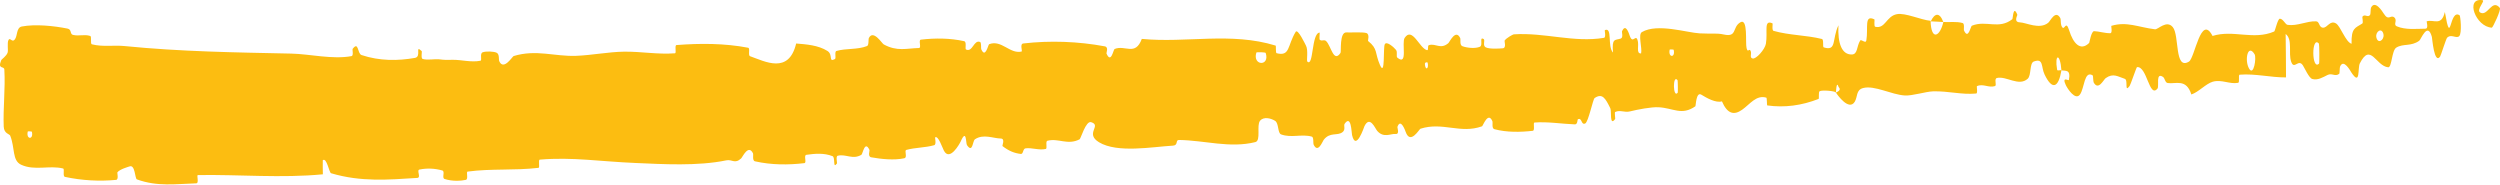
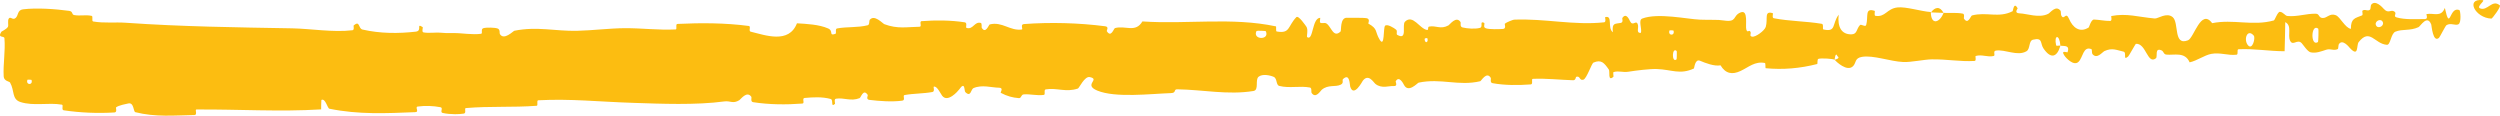
- <svg xmlns="http://www.w3.org/2000/svg" preserveAspectRatio="none" overflow="visible" style="display: block;" width="285.228" height="21.039" viewBox="0 0 285.228 21.039" fill="none">
-   <path id="Vector 36" d="M2.494 3.022C4.017 2.735 6.121 2.942 7.71 3.263C8.194 3.363 7.966 3.885 8.311 3.977C9.029 4.154 9.585 3.884 10.286 4.099C10.501 4.174 10.263 4.998 10.489 5.057C11.758 5.376 12.993 5.126 14.236 5.257C20.625 5.894 26.786 5.978 33.231 6.115C35.336 6.16 37.926 6.806 40.11 6.402C40.358 6.354 40.183 5.644 40.228 5.584C40.943 4.653 40.748 6.107 41.248 6.281C43.297 6.964 45.393 6.953 47.351 6.604C48.131 6.455 47.29 5.063 48.113 5.832C48.171 5.883 47.998 6.651 48.218 6.724C48.716 6.888 49.659 6.717 50.055 6.762C50.802 6.852 50.938 6.842 51.632 6.824C51.644 6.824 51.656 6.824 51.669 6.824C52.61 6.807 53.765 7.142 54.81 6.931C55.033 6.884 54.707 6.116 55.06 5.97C55.413 5.824 56.379 5.855 56.681 6.027C56.998 6.199 56.889 6.816 56.949 6.955C57.443 8.122 58.459 6.442 58.599 6.396C61.173 5.608 63.288 6.465 65.738 6.37C67.53 6.299 69.436 5.919 71.202 5.895C73.221 5.873 74.983 6.229 77.003 6.081C77.21 6.066 76.933 5.16 77.185 5.14C79.857 4.933 82.654 4.928 85.351 5.445C85.626 5.498 85.305 6.315 85.582 6.416C87.284 7.013 89.99 8.501 90.835 4.963C91.965 5.058 93.351 5.147 94.404 5.814C95.082 6.243 94.478 7.143 95.257 6.74C95.432 6.65 95.171 5.891 95.436 5.814C96.552 5.491 97.803 5.693 98.922 5.254C99.15 5.163 99.061 4.478 99.121 4.352C99.633 3.329 100.616 4.951 100.822 5.064C102.357 5.905 103.43 5.511 104.842 5.479C105.17 5.472 104.748 4.564 105.062 4.524C106.698 4.33 108.392 4.345 109.988 4.695C110.345 4.775 110.049 5.574 110.222 5.652C110.981 5.989 111.091 4.497 111.822 4.791C111.976 4.851 111.916 5.527 111.946 5.6C112.423 6.744 112.739 5.085 112.849 5.045C114.255 4.495 115.2 6.179 116.541 5.884C116.701 5.847 116.304 5.009 116.757 4.958C119.789 4.607 123.009 4.72 126.044 5.287C126.517 5.374 126.206 6.027 126.239 6.105C126.767 7.319 127.017 5.656 127.169 5.588C128.374 5.094 129.529 6.437 130.27 4.439C135.392 4.928 140.429 3.631 145.538 5.202C145.602 5.22 145.519 6.038 145.648 6.07C147.205 6.468 146.862 5.216 147.826 3.631C148.069 3.233 148.925 5.069 149 5.204C149.273 5.698 149.056 6.918 149.145 7.013C149.877 7.753 149.61 3.755 150.561 3.718C150.591 3.723 150.494 4.465 150.576 4.535C150.831 4.756 151.06 4.454 151.309 4.698C151.878 5.264 152.146 7.201 152.941 6.038C153.042 5.887 152.793 3.623 153.637 3.698C153.973 3.73 155.458 3.635 155.882 3.766C156.305 3.897 156.046 4.64 156.077 4.67C157.239 5.595 156.827 6.012 157.446 7.423C158.066 8.828 157.78 5.431 157.996 5.042C158.217 4.655 159.059 5.422 159.271 5.692C159.482 5.962 159.25 6.436 159.434 6.586C160.656 7.568 159.889 4.878 160.259 4.323C161.131 3.009 161.945 5.505 162.802 5.72C163.033 5.778 162.825 5.211 163.027 5.149C163.828 4.913 164.345 5.682 165.241 4.925C165.386 4.802 166.083 3.256 166.598 4.351C166.672 4.509 166.504 5.146 166.851 5.273C167.369 5.465 168.296 5.568 168.84 5.337C169.241 5.166 168.735 4.147 169.26 4.45C169.493 4.585 169.094 5.207 169.53 5.41C169.964 5.613 171.054 5.545 171.469 5.509C171.884 5.471 171.627 4.694 171.658 4.64C171.85 4.329 172.633 3.919 172.704 3.918C176.248 3.687 179.552 4.888 182.996 4.318C183.264 4.274 183.053 3.452 183.094 3.437C184.003 3.055 183.359 5.286 184.032 5.999C183.875 4.321 184.267 4.611 184.911 4.402C185.222 4.3 185.026 3.655 185.052 3.587C185.48 2.58 185.854 3.845 185.947 4.104C186.292 5.053 186.586 3.905 186.82 4.539C187.055 5.169 186.607 6.133 187.233 6.097C187.386 5.488 186.861 3.933 187.327 3.66C189.094 2.626 192.481 3.734 193.925 3.807C195.368 3.881 195.83 3.752 196.679 3.938C198.214 4.273 197.613 3.127 198.538 2.557C199.457 1.987 199.11 4.876 199.268 5.489C199.424 6.101 199.545 5.46 199.722 5.793C199.9 6.126 199.56 6.559 199.951 6.672C200.343 6.785 201.36 5.646 201.473 4.995C201.711 3.616 201.179 2.199 202.225 2.664C202.285 2.692 202.122 3.455 202.351 3.522C204.166 4.036 206.053 4 207.861 4.446C208.109 4.509 207.921 5.357 208.067 5.403C209.578 5.884 208.991 4.487 209.75 2.882C209.646 4.984 210.147 6.248 211.282 6.217C211.965 6.199 211.813 5.289 212.231 4.627C212.356 4.428 212.863 5.038 212.935 4.604C213.17 3.187 212.654 1.63 213.852 2.212C213.905 2.24 213.77 3.016 213.95 3.056C215.112 3.317 215.198 1.841 216.425 1.616C217.388 1.439 219.149 2.27 220.262 2.374C220.328 4.73 221.354 4.151 221.717 2.511C222.44 2.55 223.214 2.429 223.92 2.627C224.162 2.694 224.031 3.382 224.064 3.454C224.568 4.592 224.819 3.001 224.971 2.933C226.624 2.267 228.038 3.412 229.599 2.181C229.654 2.137 229.684 0.498 230.159 1.676C230.19 1.757 229.688 2.521 230.446 2.55C231.203 2.579 232.667 3.401 233.679 2.604C233.925 2.412 234.514 1.06 235.068 2.077C235.142 2.216 235.085 2.688 235.193 2.945C235.545 3.765 235.656 2.105 236.085 3.495C236.514 4.885 237.336 5.907 238.357 4.898C238.389 4.868 238.59 3.548 238.923 3.556C239.456 3.57 240.221 3.815 240.776 3.785C241.041 3.77 240.84 2.963 240.886 2.947C242.651 2.423 243.941 3.1 245.864 3.342C246.216 3.388 247.181 2.24 247.893 3.091C248.675 4.023 248.061 8.047 249.739 7.03C250.417 6.623 251.092 1.522 252.431 4.101C254.808 3.359 257.089 4.617 259.465 3.596C259.572 3.551 259.86 2.124 260.115 2.133C260.494 2.15 260.727 2.803 260.999 2.837C262.138 2.993 263.152 2.388 264.248 2.434C264.664 2.45 264.545 3.139 265.041 3.159C265.537 3.177 265.832 2.265 266.519 2.674C267.038 2.986 267.616 4.806 268.293 4.995C268.25 3.18 268.711 3.199 269.512 2.689C269.666 2.59 269.473 1.965 269.544 1.886C269.835 1.549 270.135 2.061 270.409 1.696C270.476 1.608 270.456 0.988 270.509 0.882C270.961 -0.049 271.816 1.314 271.963 1.551C272.526 2.453 272.742 1.638 273.161 1.985C273.579 2.333 272.992 2.81 273.473 3.012C274.469 3.43 275.726 3.282 276.721 3.273C277.117 3.265 276.816 2.448 276.872 2.428C277.683 2.187 278.545 3.035 278.937 1.37C279.668 5.609 279.416 0.938 280.621 1.746C280.716 1.812 280.91 3.822 280.567 4.131C280.223 4.44 279.662 3.831 279.188 4.311C279.075 4.423 278.48 6.337 278.394 6.455C277.715 7.376 277.499 4.369 277.455 4.205C276.96 2.436 276.223 4.501 276.012 4.65C275.053 5.332 274.202 4.94 273.397 5.431C272.871 5.749 272.893 7.723 272.469 7.679C271.058 7.532 270.464 4.8 269.234 7.236C268.97 7.755 269.334 9.9 268.255 8.244C268.188 8.139 267.374 6.617 266.975 7.615C266.925 7.741 266.951 8.369 266.88 8.424C266.409 8.784 266.067 8.296 265.549 8.556C265.03 8.816 264.41 9.197 263.8 9.007C263.433 8.893 262.923 7.74 262.739 7.461C262.218 6.654 261.744 8.027 261.403 7.039C261.059 6.046 261.598 4.498 260.772 3.879C260.804 5.512 260.8 7.19 260.815 8.833C259.059 8.843 257.301 8.381 255.538 8.521C255.32 8.539 255.577 9.408 255.343 9.451C254.359 9.628 253.471 9.036 252.455 9.324C251.669 9.55 250.837 10.512 250.014 10.778C249.434 8.93 248.223 9.611 247.32 9.474C247.004 9.427 247.006 8.928 246.776 8.774C245.911 8.204 246.369 9.839 246.148 10.108C245.2 11.254 244.973 7.521 243.811 7.658C243.749 7.664 243.071 9.684 242.971 9.812C242.342 10.646 242.836 9.123 242.417 8.992C241.654 8.752 241.109 8.296 240.242 8.913C239.99 9.096 239.415 10.361 238.876 9.42C238.805 9.297 238.817 8.637 238.762 8.601C237.774 7.995 237.828 10.064 237.304 10.785C236.781 11.506 235.877 10.111 235.689 9.706C235.197 8.659 236.018 9.238 236.039 9.133C236.279 7.879 235.668 8.116 235.191 8.029C235.045 6.004 234.389 6.151 234.697 7.947C234.732 8.143 235.093 7.94 235.191 8.029C234.852 10.034 234.135 10.317 233.263 8.488C232.854 7.631 233.175 6.602 232.041 7.017C231.528 7.205 231.782 8.593 231.337 8.991C230.322 9.9 228.912 8.649 227.843 8.895C227.455 8.985 227.865 9.734 227.601 9.822C226.9 10.056 226.253 9.507 225.554 9.827C225.49 9.857 225.678 10.652 225.457 10.67C223.792 10.827 222.291 10.371 220.539 10.423C219.69 10.449 218.194 10.948 217.315 10.892C215.799 10.801 213.867 9.709 212.578 10.041C211.737 10.255 211.953 11.048 211.611 11.607C210.95 12.69 209.639 10.844 209.461 10.557C209.456 10.548 210.177 10.332 209.772 9.936C209.514 9.088 209.469 10.553 209.461 10.557C209.344 10.372 207.885 10.246 207.603 10.41C207.449 10.499 207.566 11.254 207.485 11.287C205.556 12.04 203.604 12.307 201.619 12.027C201.583 12.013 201.603 11.163 201.521 11.141C200.364 10.807 199.677 11.873 198.757 12.524C197.832 13.176 197.073 12.998 196.458 11.564C195.751 11.774 194.705 11.169 194.103 10.801C193.501 10.433 193.482 12.087 193.432 12.122C191.859 13.227 190.907 12.318 189.214 12.235C188.412 12.192 186.84 12.492 185.987 12.705C185.312 12.876 184.888 12.505 184.273 12.776C184.189 12.812 184.303 13.544 184.278 13.573C183.614 14.479 183.881 12.67 183.725 12.354C183.157 11.207 182.82 10.598 181.937 11.181C181.733 11.315 181.226 13.925 180.854 14.091C180.369 14.301 180.519 13.367 180.013 13.611C179.97 13.631 180.001 14.203 179.682 14.19C178.205 14.136 176.592 13.864 175.076 13.979C174.868 13.993 175.169 14.89 174.87 14.925C173.458 15.086 171.893 15.112 170.5 14.739C170.157 14.645 170.345 14.001 170.264 13.816C169.769 12.691 169.192 14.374 169.088 14.41C166.615 15.302 164.599 13.875 162.058 14.687C161.919 14.735 160.912 16.554 160.375 15.047C160.339 14.947 159.806 13.404 159.429 14.487C159.405 14.555 159.73 15.347 159.213 15.284C158.703 15.222 157.875 15.791 157.129 14.935C156.892 14.666 156.298 13.13 155.672 14.396C155.632 14.484 154.7 17.329 154.258 15.407C154.186 15.091 154.17 13.04 153.411 14.121C153.266 14.33 153.56 14.777 153.169 15.077C152.57 15.54 151.736 15.023 151.016 15.963C150.888 16.13 150.372 17.542 149.876 16.504C149.799 16.341 149.908 15.653 149.665 15.585C148.508 15.261 147.333 15.764 146.164 15.335C145.751 15.184 145.917 14.071 145.481 13.79C145.046 13.511 144.182 13.258 143.759 13.78C143.335 14.302 143.892 16.045 143.224 16.212C140.306 16.936 137.443 16.009 134.511 15.969C134.078 15.963 134.46 16.58 133.824 16.616C131.479 16.752 127.49 17.495 125.394 16.233C123.73 15.221 125.742 14.327 124.485 13.937C123.88 13.752 123.313 15.824 123.172 15.894C121.804 16.602 120.768 15.732 119.502 16.059C119.24 16.127 119.53 16.947 119.307 16.996C118.546 17.169 117.731 16.829 117.007 16.924C116.683 16.968 116.767 17.6 116.466 17.563C115.742 17.48 115.117 17.237 114.379 16.67C114.312 16.618 114.719 15.813 114.179 15.804C113.305 15.791 112.205 15.246 111.236 15.889C110.949 16.082 110.992 17.532 110.323 16.555C110.183 16.351 110.285 14.604 109.609 16.136C109.492 16.39 108.356 18.464 107.687 17.18C107.511 16.842 107.043 15.434 106.694 15.671C106.647 15.709 106.871 16.48 106.578 16.567C105.545 16.86 104.456 16.818 103.409 17.102C103.13 17.179 103.58 17.969 103.163 18.058C102.026 18.305 100.551 18.155 99.397 17.947C98.972 17.868 99.238 17.19 99.204 17.118C98.667 15.956 98.437 17.561 98.278 17.66C97.287 18.255 96.493 17.535 95.579 17.768C95.327 17.83 95.536 18.583 95.488 18.653C94.988 19.335 95.331 17.955 94.985 17.817C94.011 17.428 92.954 17.529 92.004 17.662C91.655 17.712 92.082 18.578 91.769 18.613C89.928 18.834 87.986 18.823 86.141 18.406C85.795 18.326 85.985 17.639 85.908 17.487C85.376 16.421 84.716 17.927 84.557 18.074C83.833 18.745 83.531 18.156 82.87 18.293C79.595 18.974 75.583 18.727 72.528 18.596C68.498 18.43 65.354 17.901 61.598 18.21C61.361 18.228 61.635 19.122 61.43 19.15C58.675 19.471 56.062 19.215 53.357 19.576C53.139 19.604 53.486 20.448 53.137 20.522C52.831 20.589 52.489 20.625 52.144 20.625C51.657 20.625 51.163 20.562 50.732 20.422C50.364 20.303 50.824 19.551 50.454 19.447C49.593 19.203 48.696 19.175 47.86 19.343C47.49 19.418 48.09 20.272 47.599 20.3C44.275 20.51 41.173 20.775 37.773 19.765C37.545 19.695 37.283 17.923 36.826 18.282C36.809 18.777 36.832 19.358 36.836 19.886C32.116 20.343 27.335 19.899 22.583 19.973C22.386 19.976 22.76 20.906 22.379 20.917C20.099 20.984 17.952 21.321 15.617 20.464C15.381 20.38 15.435 18.718 14.761 18.992C14.631 19.042 13.673 19.296 13.39 19.666C13.356 19.722 13.571 20.49 13.238 20.523C11.347 20.705 9.333 20.595 7.416 20.181C7.113 20.113 7.407 19.278 7.192 19.222C5.638 18.832 3.946 19.509 2.406 18.792C1.37 18.307 1.723 16.874 1.165 15.478C1.093 15.282 0.452 15.254 0.424 14.437C0.34 12.384 0.621 10.135 0.496 7.946C0.478 7.476 -0.326 7.983 0.151 6.844C0.189 6.768 0.74 6.389 0.87 6C0.963 5.732 0.791 4.903 0.97 4.56C1.153 4.216 1.382 4.909 1.688 4.502C2.019 4.089 1.841 3.148 2.494 3.022ZM191.397 9.156C190.826 8.384 190.856 11.291 191.415 10.574C191.442 10.536 191.427 9.194 191.397 9.156ZM257.229 6.191C256.467 4.937 256.052 6.839 256.592 7.809C257.132 8.778 257.46 6.571 257.229 6.191ZM264.57 4.974C263.7 3.996 263.726 8.119 264.585 7.253C264.635 7.204 264.621 5.031 264.57 4.974ZM3.637 15.029C3.627 14.991 3.172 14.965 3.168 15.003C2.95 15.931 3.856 15.984 3.637 15.029ZM271.853 3.678C271.572 3.131 270.85 3.802 271.198 4.482C271.479 5.03 272.203 4.358 271.853 3.678ZM162.878 7.137C162.868 7.094 162.551 7.067 162.567 7.311C162.618 8.098 163.049 7.859 162.878 7.137ZM284.297 3.156C282.451 3.071 281.207 -0.288 283.225 0.02C283.59 0.076 282.484 1.134 282.958 1.423C283.824 1.95 284.303 -0.207 285.21 0.904C285.374 1.108 284.403 3.168 284.294 3.161C284.295 3.159 284.296 3.158 284.297 3.156ZM190.953 5.68C190.94 5.642 190.505 5.622 190.496 5.661C190.296 6.592 191.173 6.632 190.953 5.68ZM144.405 6.04C144.377 5.959 143.368 5.921 143.339 5.998C142.871 7.525 144.911 7.607 144.405 6.04ZM220.282 2.436C220.723 1.491 221.29 1.36 221.715 2.51C221.238 2.466 220.76 2.475 220.282 2.436Z" fill="#FCBD11" />
+ <svg xmlns="http://www.w3.org/2000/svg" preserveAspectRatio="none" overflow="visible" style="display: block;" width="92.995" height="4.302" viewBox="0 0 92.995 4.302" fill="none">
+   <path id="Vector 36" d="M0.856 0.347C1.366 0.285 2.053 0.333 2.571 0.404C2.729 0.427 2.651 0.541 2.763 0.561C2.996 0.6 3.18 0.542 3.407 0.589C3.477 0.606 3.394 0.786 3.467 0.799C3.879 0.87 4.284 0.817 4.688 0.847C6.767 0.992 8.773 1.017 10.872 1.054C11.557 1.067 12.397 1.211 13.111 1.125C13.192 1.115 13.141 0.959 13.156 0.946C13.396 0.743 13.321 1.061 13.483 1.099C14.145 1.251 14.828 1.251 15.469 1.177C15.724 1.145 15.46 0.84 15.723 1.009C15.741 1.02 15.679 1.188 15.75 1.204C15.911 1.24 16.22 1.204 16.348 1.214C16.591 1.235 16.635 1.233 16.863 1.23C16.866 1.23 16.87 1.23 16.874 1.23C17.18 1.227 17.554 1.302 17.896 1.257C17.969 1.246 17.868 1.078 17.985 1.047C18.101 1.015 18.415 1.023 18.512 1.061C18.614 1.099 18.574 1.234 18.593 1.264C18.745 1.52 19.088 1.154 19.134 1.144C19.979 0.974 20.661 1.164 21.46 1.146C22.044 1.133 22.668 1.052 23.243 1.048C23.901 1.046 24.472 1.126 25.132 1.095C25.199 1.093 25.116 0.894 25.198 0.89C26.07 0.848 26.981 0.85 27.855 0.966C27.945 0.978 27.834 1.156 27.923 1.178C28.473 1.311 29.344 1.639 29.645 0.867C30.013 0.889 30.464 0.91 30.802 1.057C31.019 1.151 30.816 1.347 31.073 1.26C31.13 1.241 31.051 1.075 31.138 1.058C31.504 0.989 31.91 1.034 32.278 0.939C32.352 0.92 32.328 0.77 32.349 0.742C32.523 0.519 32.831 0.875 32.898 0.9C33.392 1.086 33.744 1.001 34.204 0.995C34.311 0.994 34.18 0.795 34.283 0.787C34.817 0.746 35.369 0.751 35.886 0.83C36.002 0.848 35.9 1.022 35.955 1.039C36.2 1.114 36.247 0.788 36.483 0.853C36.533 0.866 36.508 1.014 36.517 1.03C36.664 1.281 36.779 0.918 36.816 0.909C37.278 0.791 37.573 1.16 38.012 1.097C38.064 1.089 37.941 0.906 38.089 0.895C39.079 0.822 40.127 0.85 41.112 0.977C41.265 0.997 41.159 1.139 41.169 1.156C41.332 1.422 41.426 1.059 41.476 1.044C41.872 0.938 42.238 1.233 42.495 0.797C44.159 0.91 45.81 0.632 47.462 0.981C47.483 0.985 47.449 1.164 47.491 1.171C47.995 1.26 47.893 0.985 48.219 0.64C48.301 0.553 48.566 0.956 48.59 0.985C48.675 1.094 48.595 1.36 48.623 1.381C48.856 1.544 48.799 0.669 49.109 0.662C49.119 0.663 49.082 0.825 49.108 0.841C49.189 0.889 49.266 0.824 49.346 0.877C49.527 1.002 49.599 1.426 49.867 1.172C49.901 1.139 49.837 0.644 50.111 0.661C50.221 0.669 50.705 0.65 50.842 0.679C50.979 0.708 50.889 0.87 50.899 0.877C51.27 1.08 51.133 1.171 51.324 1.48C51.515 1.788 51.448 1.045 51.521 0.96C51.596 0.876 51.865 1.044 51.932 1.104C51.998 1.163 51.919 1.266 51.978 1.299C52.369 1.515 52.139 0.926 52.264 0.805C52.558 0.519 52.804 1.066 53.081 1.114C53.156 1.127 53.093 1.002 53.159 0.989C53.422 0.939 53.584 1.107 53.882 0.943C53.93 0.916 54.169 0.579 54.328 0.819C54.351 0.853 54.291 0.992 54.404 1.021C54.571 1.063 54.872 1.087 55.051 1.037C55.183 1 55.026 0.777 55.194 0.843C55.269 0.873 55.135 1.009 55.275 1.054C55.415 1.099 55.771 1.085 55.906 1.077C56.041 1.07 55.964 0.899 55.974 0.888C56.039 0.82 56.297 0.731 56.32 0.731C57.477 0.684 58.544 0.951 59.67 0.83C59.758 0.821 59.695 0.641 59.708 0.638C60.007 0.555 59.781 1.042 59.995 1.199C59.956 0.832 60.082 0.896 60.293 0.851C60.395 0.829 60.336 0.687 60.345 0.673C60.492 0.453 60.604 0.73 60.633 0.787C60.738 0.995 60.842 0.744 60.914 0.883C60.986 1.021 60.832 1.231 61.036 1.224C61.091 1.091 60.932 0.75 61.086 0.691C61.669 0.467 62.764 0.713 63.233 0.731C63.703 0.749 63.855 0.721 64.13 0.763C64.627 0.838 64.44 0.586 64.746 0.463C65.049 0.339 64.914 0.971 64.961 1.105C65.007 1.239 65.051 1.099 65.107 1.172C65.162 1.245 65.048 1.339 65.175 1.364C65.301 1.389 65.641 1.141 65.683 0.999C65.771 0.698 65.608 0.388 65.945 0.491C65.965 0.497 65.906 0.663 65.98 0.678C66.568 0.793 67.182 0.787 67.768 0.886C67.848 0.9 67.781 1.086 67.828 1.096C68.316 1.203 68.136 0.897 68.395 0.547C68.345 1.006 68.499 1.283 68.869 1.278C69.092 1.274 69.049 1.075 69.19 0.931C69.232 0.888 69.393 1.022 69.419 0.927C69.507 0.617 69.351 0.276 69.736 0.405C69.753 0.411 69.704 0.581 69.762 0.589C70.138 0.648 70.178 0.325 70.579 0.277C70.894 0.24 71.461 0.424 71.823 0.448C71.827 0.963 72.165 0.837 72.296 0.479C72.531 0.489 72.784 0.463 73.013 0.507C73.091 0.522 73.043 0.672 73.053 0.688C73.209 0.937 73.303 0.59 73.353 0.575C73.896 0.431 74.348 0.683 74.866 0.416C74.884 0.406 74.906 0.048 75.052 0.306C75.061 0.324 74.892 0.491 75.139 0.498C75.385 0.505 75.856 0.686 76.192 0.513C76.273 0.471 76.475 0.176 76.648 0.4C76.671 0.43 76.649 0.533 76.682 0.589C76.79 0.769 76.839 0.406 76.969 0.711C77.098 1.015 77.358 1.239 77.698 1.02C77.709 1.014 77.784 0.725 77.892 0.727C78.066 0.731 78.313 0.785 78.494 0.779C78.581 0.777 78.521 0.6 78.536 0.596C79.115 0.484 79.531 0.633 80.155 0.688C80.269 0.699 80.592 0.449 80.818 0.636C81.065 0.841 80.835 1.72 81.389 1.499C81.613 1.411 81.872 0.296 82.288 0.862C83.068 0.702 83.801 0.98 84.583 0.76C84.618 0.75 84.723 0.438 84.806 0.44C84.929 0.445 85 0.588 85.088 0.595C85.458 0.631 85.793 0.499 86.15 0.511C86.285 0.515 86.241 0.665 86.403 0.67C86.564 0.675 86.667 0.476 86.888 0.566C87.055 0.635 87.229 1.033 87.448 1.075C87.448 0.678 87.598 0.683 87.862 0.573C87.913 0.551 87.855 0.414 87.879 0.397C87.976 0.324 88.07 0.436 88.162 0.357C88.185 0.337 88.183 0.202 88.201 0.179C88.355 -0.025 88.623 0.275 88.669 0.327C88.846 0.524 88.923 0.346 89.056 0.423C89.19 0.499 88.995 0.603 89.15 0.648C89.472 0.74 89.882 0.709 90.206 0.708C90.335 0.707 90.243 0.528 90.262 0.524C90.528 0.472 90.802 0.659 90.943 0.295C91.148 1.223 91.102 0.201 91.488 0.379C91.519 0.394 91.567 0.833 91.452 0.901C91.338 0.968 91.16 0.834 91.002 0.938C90.964 0.963 90.756 1.38 90.727 1.406C90.499 1.607 90.451 0.949 90.438 0.913C90.29 0.526 90.035 0.976 89.965 1.009C89.647 1.157 89.373 1.07 89.107 1.177C88.933 1.245 88.926 1.677 88.788 1.667C88.329 1.633 88.157 1.035 87.738 1.566C87.648 1.68 87.75 2.149 87.411 1.786C87.39 1.763 87.136 1.429 86.999 1.647C86.981 1.674 86.985 1.811 86.962 1.824C86.805 1.902 86.698 1.795 86.527 1.851C86.356 1.907 86.151 1.99 85.954 1.947C85.835 1.922 85.678 1.67 85.62 1.608C85.457 1.431 85.292 1.731 85.188 1.514C85.084 1.297 85.271 0.959 85.007 0.823C85.005 1.18 84.991 1.547 84.983 1.906C84.411 1.906 83.842 1.803 83.267 1.832C83.195 1.836 83.273 2.026 83.196 2.035C82.874 2.073 82.589 1.942 82.256 2.004C81.999 2.052 81.72 2.262 81.45 2.319C81.275 1.914 80.876 2.062 80.583 2.031C80.48 2.02 80.484 1.911 80.411 1.877C80.133 1.751 80.27 2.11 80.196 2.168C79.879 2.417 79.833 1.601 79.453 1.63C79.433 1.631 79.197 2.072 79.164 2.1C78.952 2.281 79.125 1.949 78.989 1.92C78.743 1.866 78.569 1.766 78.281 1.9C78.198 1.94 78.001 2.216 77.833 2.009C77.811 1.982 77.819 1.838 77.802 1.83C77.484 1.696 77.486 2.149 77.31 2.306C77.134 2.463 76.851 2.157 76.792 2.068C76.64 1.839 76.903 1.966 76.911 1.943C76.998 1.669 76.797 1.721 76.643 1.701C76.611 1.258 76.396 1.289 76.483 1.683C76.493 1.725 76.612 1.681 76.643 1.701C76.517 2.139 76.282 2.2 76.011 1.799C75.885 1.611 75.997 1.387 75.625 1.476C75.456 1.517 75.528 1.82 75.38 1.907C75.043 2.104 74.593 1.829 74.243 1.882C74.116 1.901 74.244 2.066 74.157 2.084C73.927 2.135 73.72 2.014 73.49 2.083C73.469 2.09 73.524 2.264 73.452 2.267C72.909 2.3 72.423 2.198 71.852 2.208C71.576 2.212 71.084 2.32 70.799 2.307C70.305 2.285 69.684 2.044 69.262 2.115C68.986 2.161 69.051 2.335 68.935 2.456C68.712 2.693 68.299 2.287 68.243 2.225C68.241 2.222 68.478 2.176 68.349 2.089C68.271 1.903 68.246 2.224 68.243 2.225C68.206 2.184 67.732 2.155 67.639 2.19C67.588 2.21 67.62 2.375 67.594 2.382C66.96 2.544 66.322 2.6 65.677 2.537C65.666 2.534 65.679 2.348 65.652 2.343C65.278 2.269 65.046 2.501 64.741 2.642C64.435 2.784 64.189 2.744 64 2.43C63.768 2.475 63.432 2.342 63.238 2.26C63.045 2.179 63.026 2.541 63.01 2.548C62.489 2.788 62.186 2.588 61.635 2.568C61.374 2.558 60.86 2.622 60.58 2.667C60.359 2.704 60.224 2.622 60.022 2.681C59.994 2.689 60.026 2.849 60.017 2.855C59.794 3.053 59.895 2.657 59.846 2.588C59.67 2.337 59.565 2.203 59.273 2.329C59.206 2.358 59.021 2.929 58.898 2.964C58.739 3.01 58.794 2.806 58.628 2.859C58.614 2.863 58.619 2.988 58.516 2.985C58.035 2.971 57.512 2.91 57.017 2.933C56.949 2.936 57.04 3.133 56.943 3.14C56.482 3.174 55.971 3.177 55.521 3.094C55.41 3.073 55.476 2.933 55.451 2.892C55.298 2.646 55.097 3.013 55.063 3.021C54.251 3.213 53.605 2.899 52.771 3.074C52.726 3.084 52.384 3.48 52.221 3.15C52.209 3.128 52.047 2.79 51.916 3.027C51.908 3.041 52.008 3.215 51.84 3.201C51.675 3.187 51.4 3.31 51.164 3.122C51.089 3.063 50.907 2.726 50.694 3.003C50.68 3.022 50.355 3.643 50.225 3.222C50.204 3.153 50.215 2.704 49.959 2.94C49.91 2.985 50.003 3.083 49.873 3.149C49.674 3.249 49.407 3.135 49.165 3.34C49.122 3.376 48.943 3.684 48.79 3.457C48.766 3.421 48.807 3.271 48.728 3.256C48.353 3.184 47.967 3.292 47.59 3.197C47.456 3.164 47.518 2.92 47.379 2.859C47.239 2.797 46.959 2.741 46.818 2.854C46.676 2.968 46.844 3.35 46.625 3.385C45.669 3.54 44.744 3.335 43.789 3.322C43.648 3.321 43.768 3.456 43.56 3.463C42.795 3.49 41.491 3.648 40.818 3.37C40.283 3.147 40.945 2.953 40.539 2.867C40.343 2.826 40.143 3.278 40.096 3.293C39.645 3.446 39.314 3.255 38.9 3.325C38.814 3.34 38.902 3.519 38.829 3.53C38.58 3.567 38.317 3.491 38.08 3.511C37.974 3.521 37.997 3.659 37.899 3.65C37.664 3.632 37.463 3.578 37.226 3.453C37.205 3.441 37.344 3.266 37.168 3.263C36.883 3.26 36.529 3.139 36.209 3.279C36.114 3.32 36.117 3.637 35.906 3.423C35.862 3.378 35.908 2.997 35.677 3.331C35.636 3.386 35.251 3.838 35.043 3.557C34.988 3.483 34.846 3.174 34.731 3.226C34.715 3.234 34.782 3.403 34.686 3.422C34.347 3.485 33.993 3.474 33.65 3.535C33.558 3.552 33.699 3.725 33.562 3.744C33.191 3.796 32.711 3.762 32.337 3.715C32.199 3.697 32.291 3.549 32.28 3.534C32.114 3.279 32.027 3.63 31.974 3.651C31.647 3.78 31.394 3.622 31.095 3.672C31.012 3.685 31.074 3.85 31.058 3.865C30.89 4.014 31.012 3.712 30.901 3.682C30.586 3.595 30.241 3.616 29.931 3.644C29.817 3.655 29.95 3.845 29.847 3.852C29.246 3.898 28.613 3.894 28.016 3.801C27.904 3.783 27.971 3.633 27.947 3.599C27.781 3.366 27.555 3.694 27.502 3.726C27.262 3.872 27.168 3.743 26.951 3.772C25.879 3.917 24.574 3.859 23.58 3.827C22.269 3.786 21.249 3.667 20.023 3.73C19.946 3.734 20.029 3.93 19.962 3.935C19.062 4.002 18.213 3.944 17.329 4.02C17.258 4.026 17.364 4.21 17.25 4.226C17.151 4.241 17.04 4.248 16.927 4.248C16.769 4.247 16.608 4.233 16.468 4.202C16.349 4.175 16.504 4.011 16.384 3.988C16.106 3.934 15.814 3.927 15.541 3.963C15.419 3.978 15.609 4.166 15.448 4.172C14.364 4.214 13.352 4.268 12.252 4.044C12.179 4.028 12.106 3.64 11.955 3.718C11.945 3.827 11.949 3.954 11.946 4.069C10.406 4.164 8.852 4.062 7.305 4.073C7.241 4.073 7.356 4.277 7.232 4.279C6.489 4.291 5.788 4.363 5.034 4.173C4.957 4.154 4.987 3.791 4.765 3.85C4.723 3.861 4.409 3.915 4.315 3.996C4.303 4.008 4.368 4.176 4.259 4.183C3.643 4.221 2.989 4.195 2.37 4.103C2.272 4.087 2.372 3.905 2.303 3.893C1.801 3.806 1.248 3.953 0.759 3.795C0.431 3.688 0.549 3.375 0.374 3.07C0.351 3.027 0.146 3.02 0.137 2.842C0.111 2.393 0.205 1.901 0.165 1.423C0.157 1.32 -0.107 1.431 0.05 1.182C0.061 1.166 0.249 1.083 0.295 0.998C0.327 0.939 0.27 0.758 0.332 0.683C0.397 0.608 0.473 0.759 0.578 0.671C0.692 0.58 0.636 0.375 0.856 0.347ZM62.37 1.898C62.189 1.728 62.177 2.364 62.365 2.207C62.374 2.199 62.379 1.906 62.37 1.898ZM83.835 1.324C83.597 1.049 83.447 1.465 83.615 1.677C83.784 1.89 83.908 1.407 83.835 1.324ZM86.236 1.067C85.959 0.852 85.937 1.753 86.223 1.565C86.24 1.554 86.252 1.079 86.236 1.067ZM1.173 2.973C1.17 2.965 1.022 2.959 1.021 2.967C0.946 3.17 1.239 3.182 1.173 2.973ZM88.618 0.791C88.53 0.671 88.29 0.817 88.398 0.967C88.486 1.087 88.726 0.941 88.618 0.791ZM53.096 1.424C53.093 1.414 52.989 1.408 52.993 1.461C53.004 1.633 53.146 1.582 53.096 1.424ZM92.675 0.692C92.074 0.671 91.695 -0.065 92.349 0.005C92.468 0.017 92.1 0.247 92.252 0.311C92.53 0.427 92.703 -0.044 92.989 0.2C93.041 0.245 92.709 0.694 92.674 0.693C92.674 0.692 92.675 0.692 92.675 0.692ZM62.251 1.137C62.248 1.129 62.106 1.124 62.102 1.132C62.03 1.336 62.316 1.345 62.251 1.137ZM47.087 1.163C47.078 1.145 46.75 1.136 46.74 1.152C46.576 1.486 47.24 1.506 47.087 1.163ZM71.829 0.461C71.98 0.255 72.165 0.227 72.295 0.479C72.14 0.469 71.985 0.47 71.829 0.461Z" fill="#FCBD11" />
</svg>
